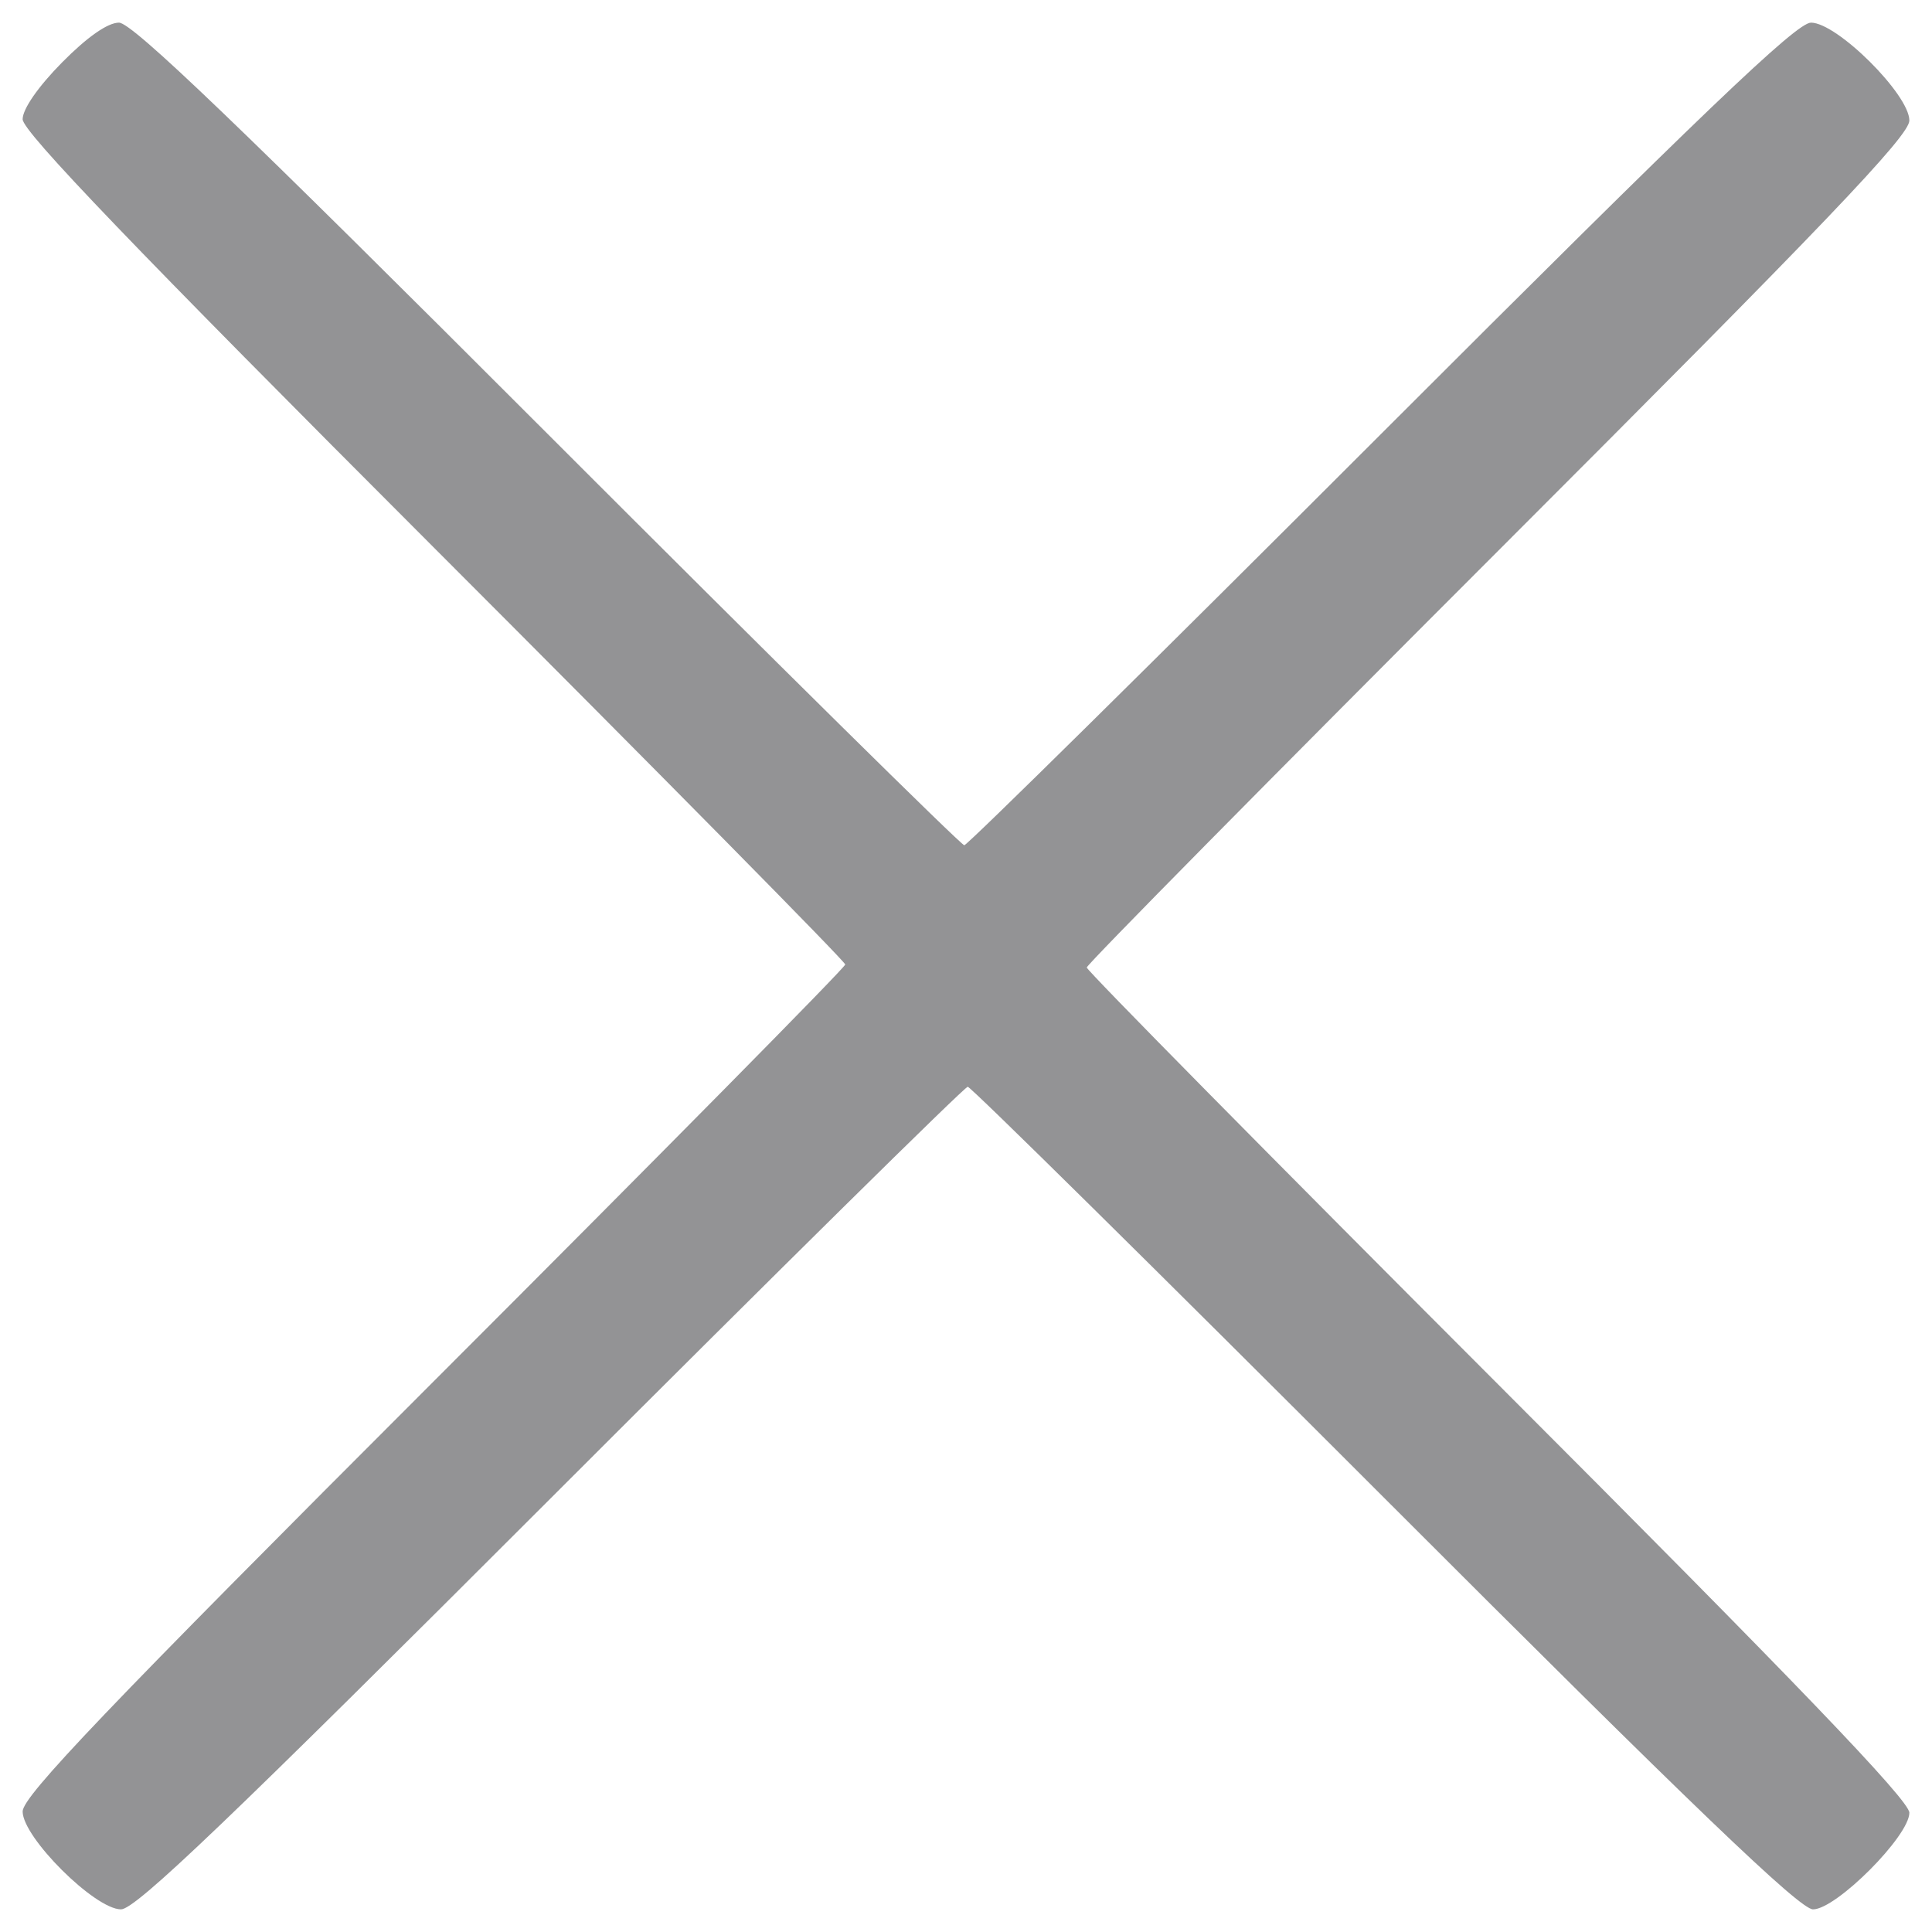
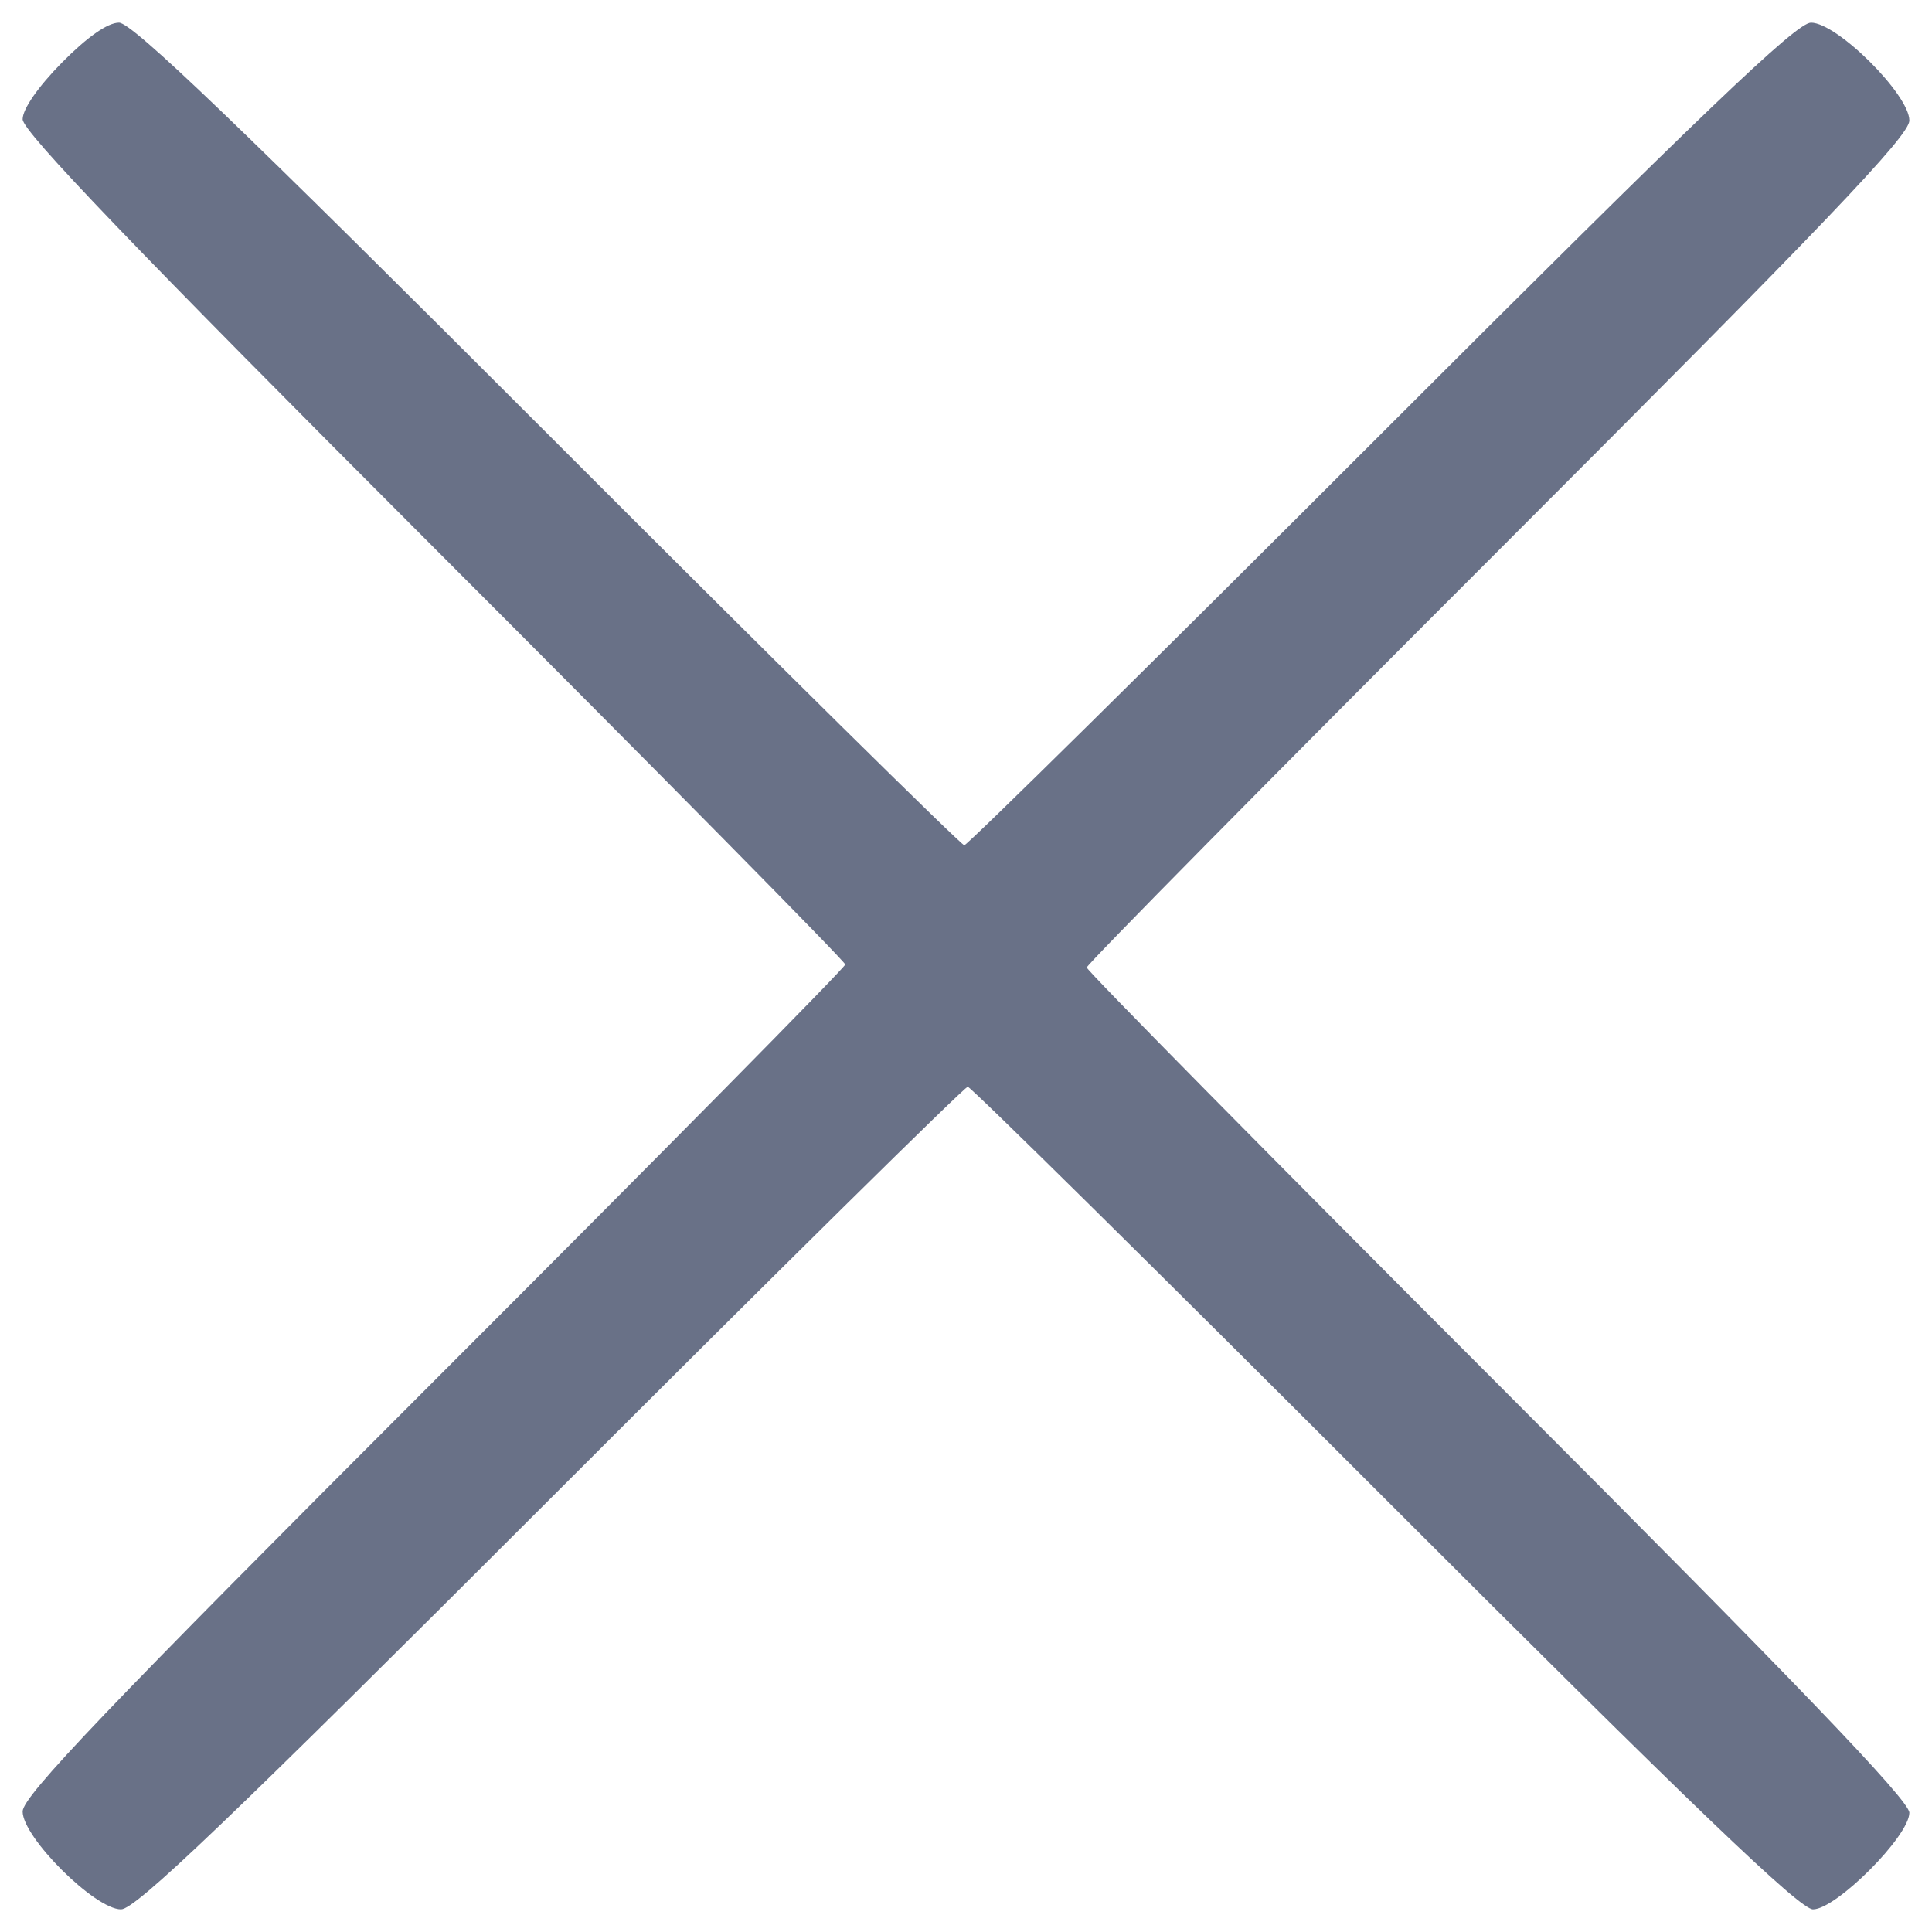
<svg xmlns="http://www.w3.org/2000/svg" t="1613973513102" class="icon" viewBox="0 0 256 256" version="1.1" p-id="1676" width="128" height="128">
  <defs>
    <style type="text/css" />
  </defs>
-   <path d="M 8.216 8.281 C 5.052 11.485, 3 14.444, 3 15.803 C 3 17.428, 17.950 33, 57.500 72.569 C 87.475 102.558, 112 127.412, 112 127.801 C 112 128.189, 87.475 153.029, 57.500 183 C 14.134 226.360, 3 238.012, 3 240.031 C 3 243.472, 12.577 253, 16.035 253 C 17.967 253, 30.399 241.106, 73 198.500 C 102.971 168.525, 127.824 144, 128.229 144 C 128.633 144, 153.475 168.525, 183.432 198.500 C 224.293 239.387, 238.482 253, 240.233 253 C 243.309 253, 253 243.282, 253 240.197 C 253 238.572, 238.050 223, 198.500 183.431 C 168.525 153.442, 144 128.588, 144 128.199 C 144 127.811, 168.525 102.971, 198.500 73 C 241.866 29.640, 253 17.988, 253 15.969 C 253 12.528, 243.423 3, 239.965 3 C 238.033 3, 225.601 14.894, 183 57.500 C 153.029 87.475, 128.176 112, 127.771 112 C 127.367 112, 102.525 87.475, 72.568 57.500 C 31.707 16.613, 17.518 3, 15.767 3 C 14.273 3, 11.552 4.903, 8.216 8.281" stroke="none" fill="#939395" fill-rule="evenodd" />
+   <path d="M 8.216 8.281 C 5.052 11.485, 3 14.444, 3 15.803 C 3 17.428, 17.950 33, 57.500 72.569 C 87.475 102.558, 112 127.412, 112 127.801 C 112 128.189, 87.475 153.029, 57.500 183 C 14.134 226.360, 3 238.012, 3 240.031 C 3 243.472, 12.577 253, 16.035 253 C 17.967 253, 30.399 241.106, 73 198.500 C 102.971 168.525, 127.824 144, 128.229 144 C 128.633 144, 153.475 168.525, 183.432 198.500 C 224.293 239.387, 238.482 253, 240.233 253 C 243.309 253, 253 243.282, 253 240.197 C 253 238.572, 238.050 223, 198.500 183.431 C 168.525 153.442, 144 128.588, 144 128.199 C 144 127.811, 168.525 102.971, 198.500 73 C 241.866 29.640, 253 17.988, 253 15.969 C 253 12.528, 243.423 3, 239.965 3 C 238.033 3, 225.601 14.894, 183 57.500 C 153.029 87.475, 128.176 112, 127.771 112 C 127.367 112, 102.525 87.475, 72.568 57.500 C 31.707 16.613, 17.518 3, 15.767 3 C 14.273 3, 11.552 4.903, 8.216 8.281" stroke="none" fill="#697187" fill-rule="evenodd" />
</svg>
